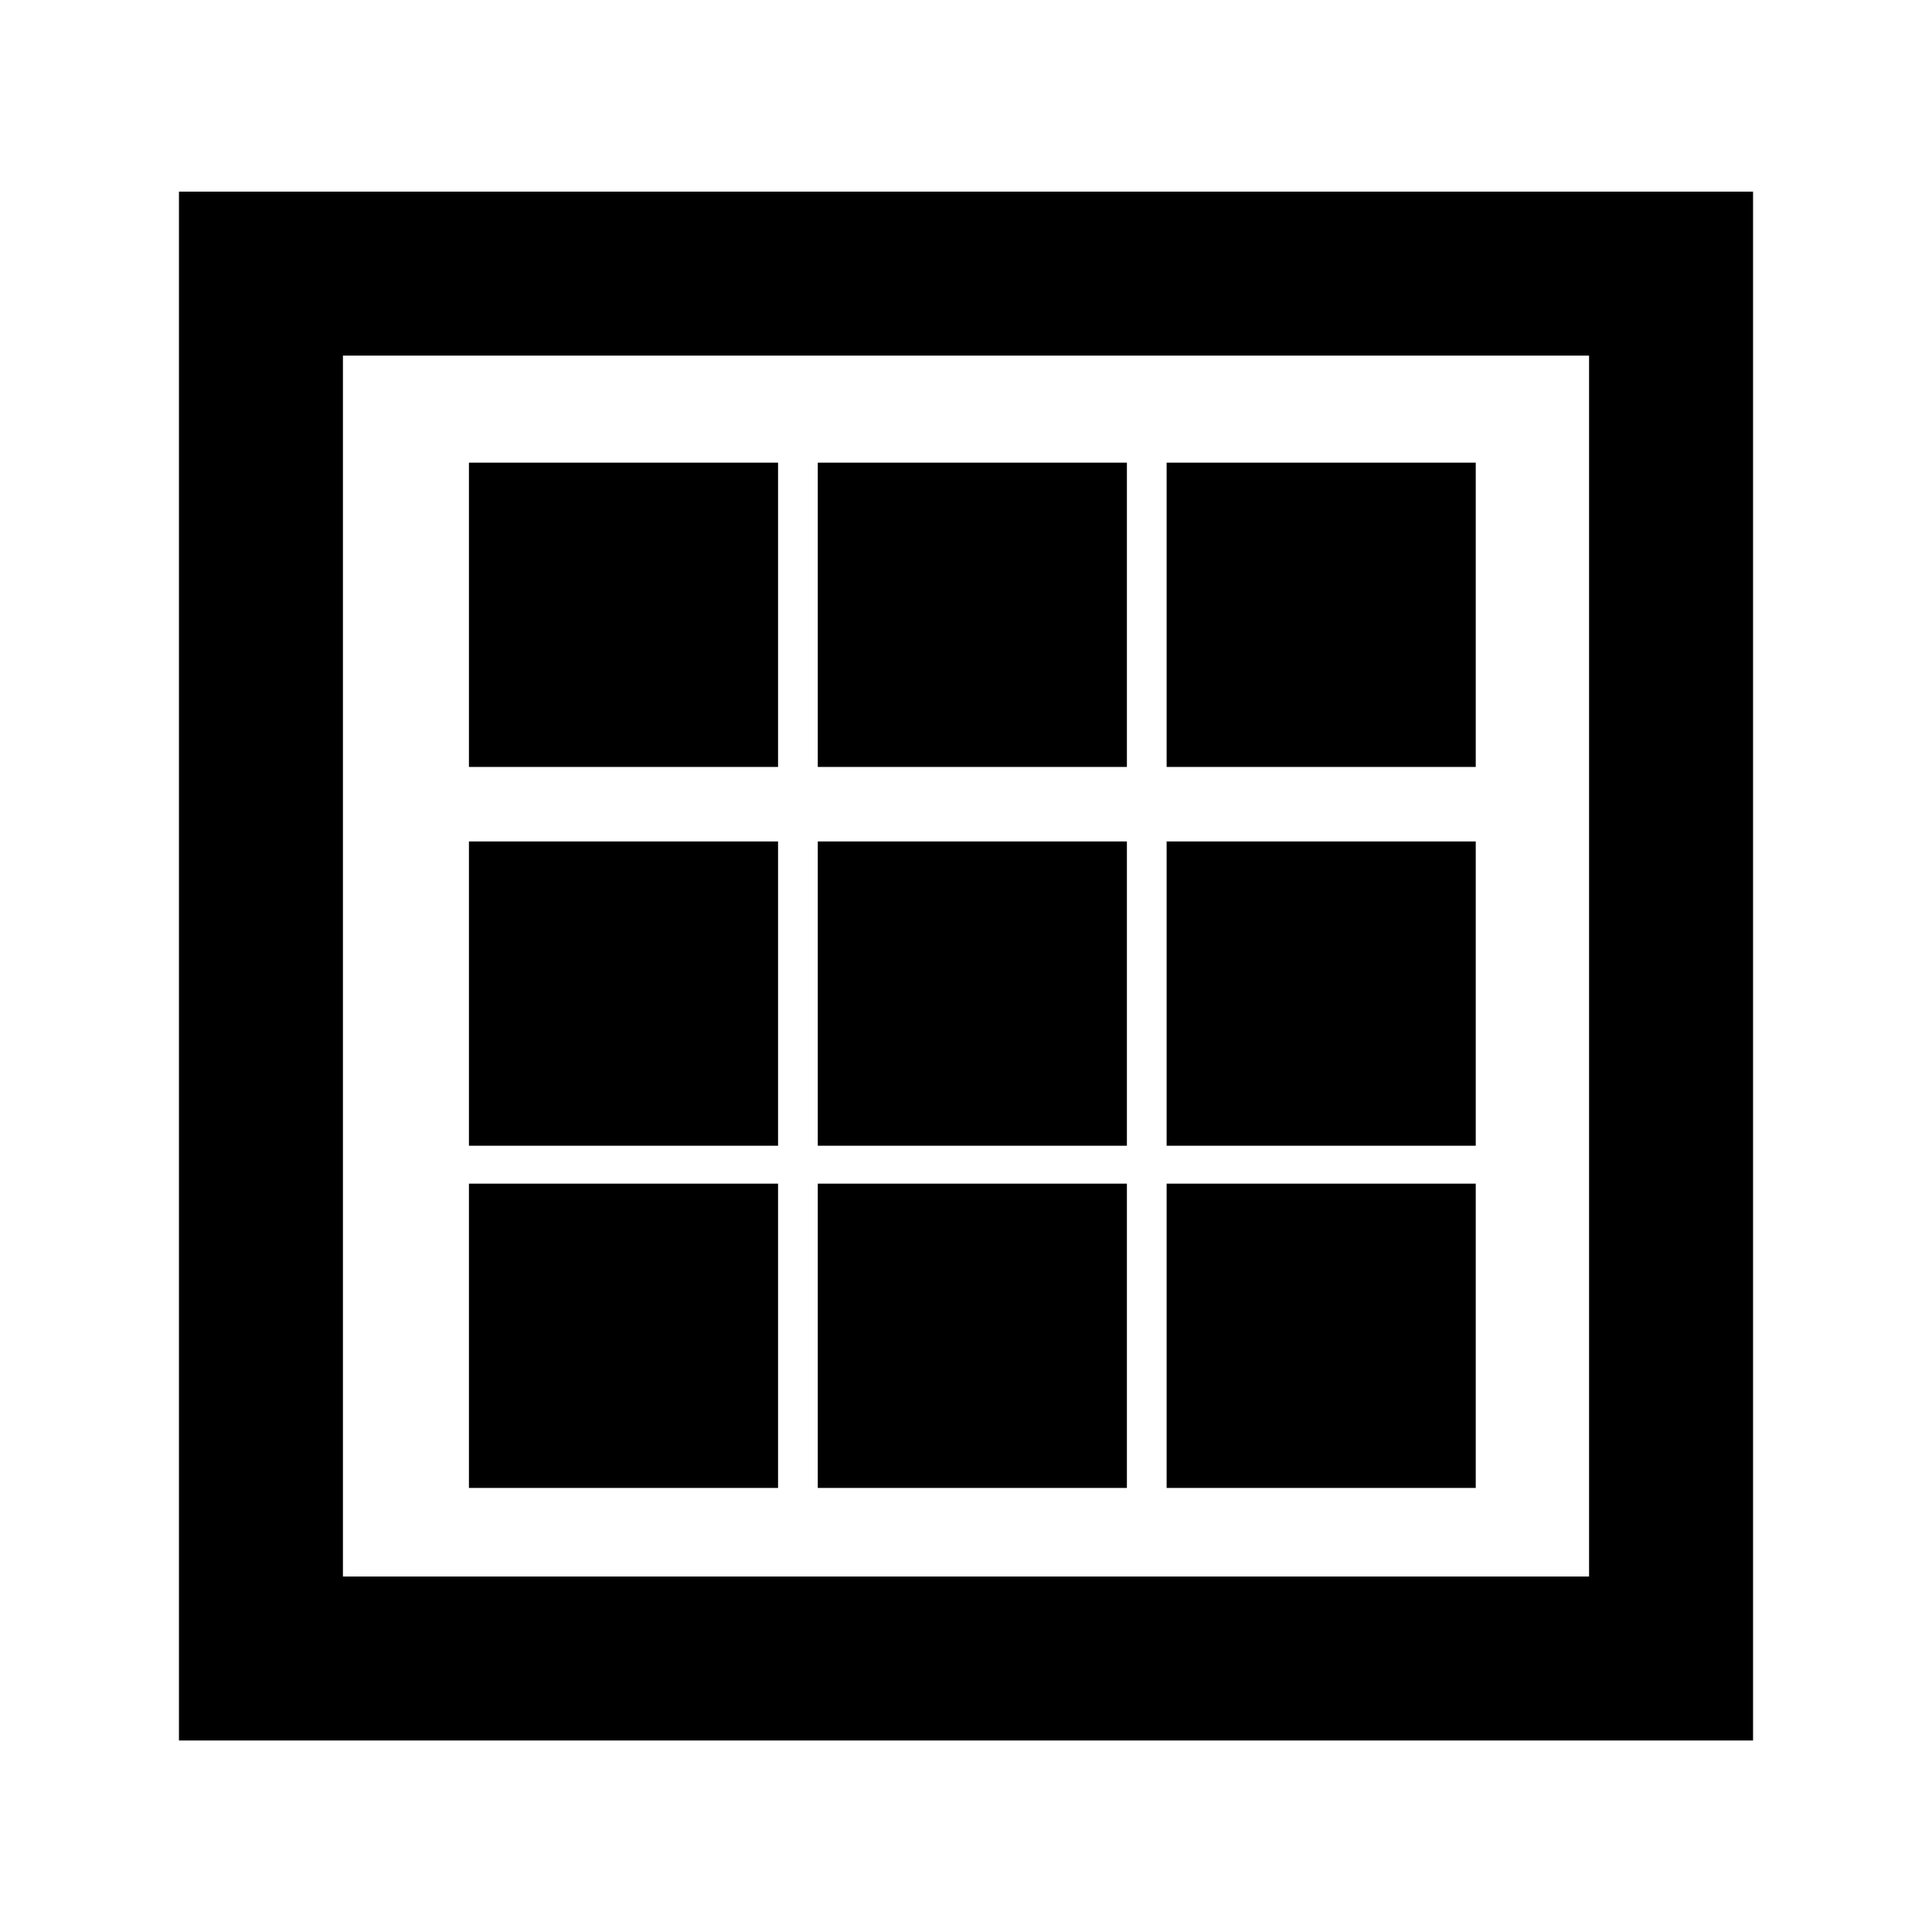
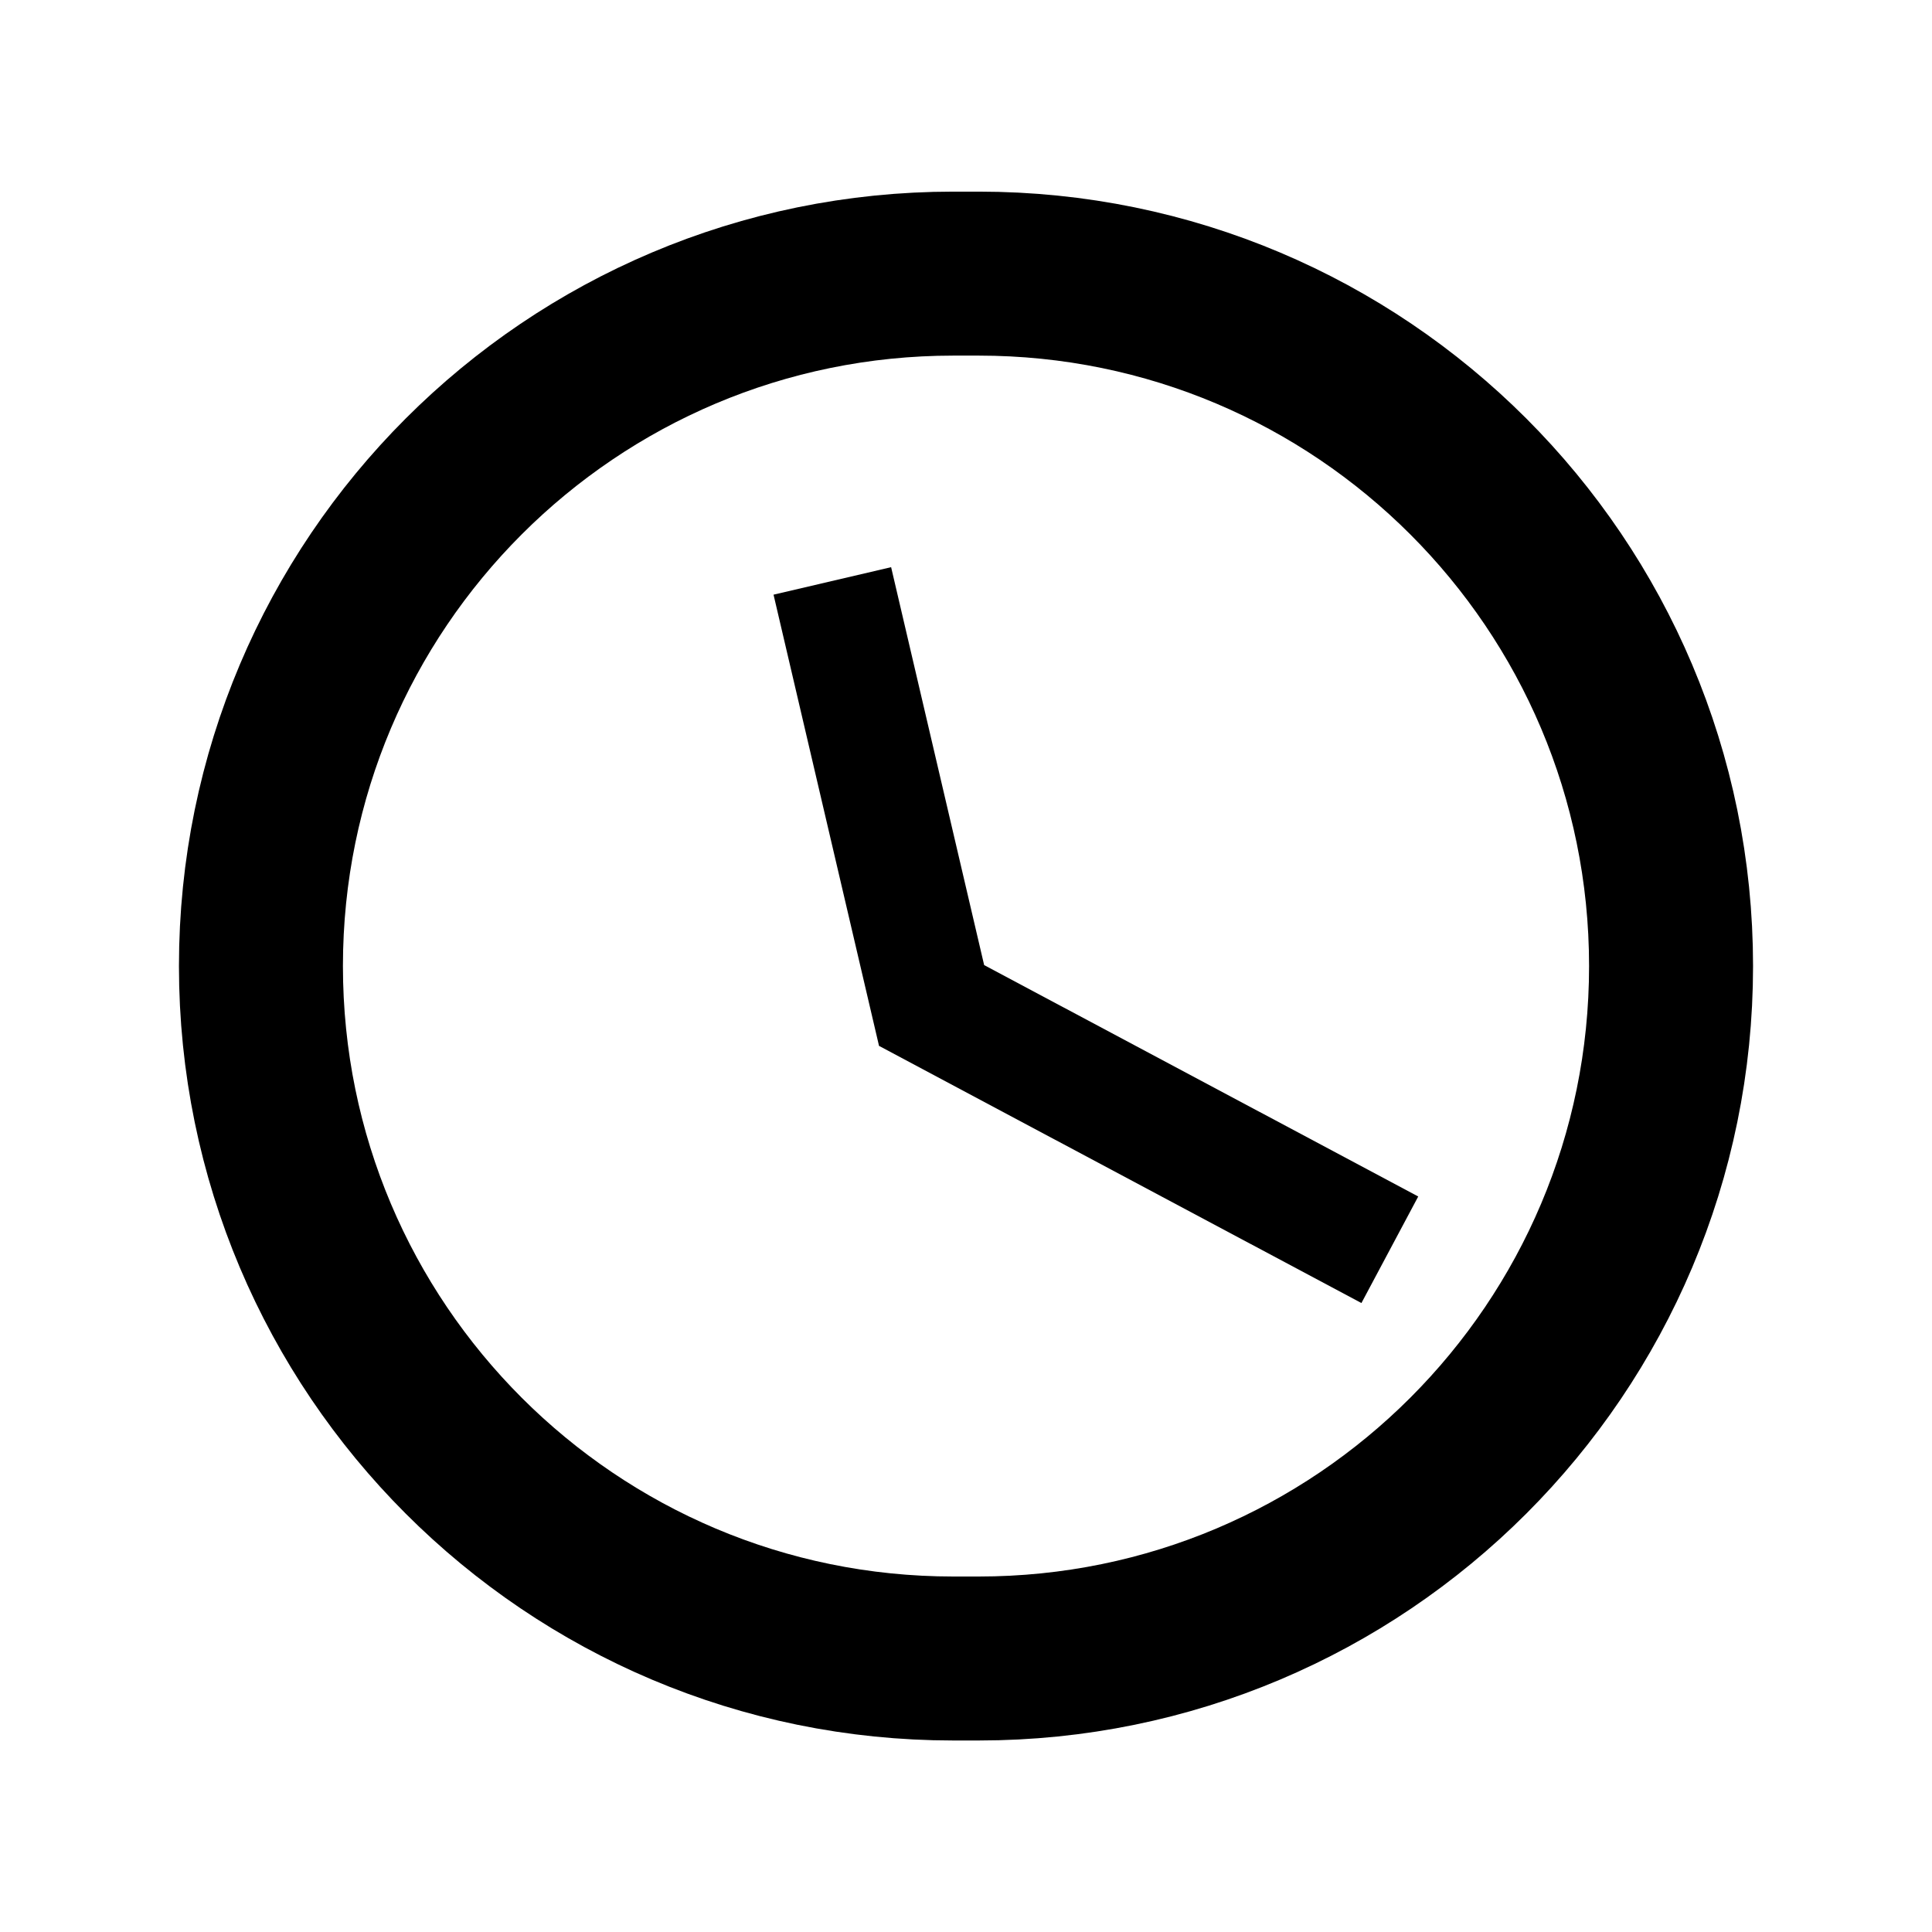
<svg xmlns="http://www.w3.org/2000/svg" width="16px" height="16px" version="1.1" id="svg957">
  <defs id="defs961" />
-   <rect style="color:#000000;display:inline;overflow:visible;visibility:visible;opacity:1;vector-effect:none;fill:none;fill-opacity:1;fill-rule:nonzero;stroke:#000000;stroke-width:1.358;stroke-linecap:square;stroke-linejoin:miter;stroke-miterlimit:4;stroke-dasharray:none;stroke-dashoffset:0;stroke-opacity:1;marker:none;paint-order:fill markers stroke;enable-background:accumulate" id="rect965" width="11.678" height="11.469" x="2.161" y="2.266" ry="0" rx="0" />
-   <rect style="color:#000000;display:inline;overflow:visible;visibility:visible;opacity:1;vector-effect:none;fill:#000000;fill-opacity:1;fill-rule:nonzero;stroke:#000000;stroke-width:0.351;stroke-linecap:square;stroke-linejoin:miter;stroke-miterlimit:4;stroke-dasharray:none;stroke-dashoffset:0;stroke-opacity:1;marker:none;paint-order:stroke markers fill;enable-background:accumulate" id="rect965-3" width="2.209" height="2.169" x="4.059" y="4.007" />
-   <rect style="color:#000000;display:inline;overflow:visible;visibility:visible;opacity:1;vector-effect:none;fill:#000000;fill-opacity:1;fill-rule:nonzero;stroke:#000000;stroke-width:0.351;stroke-linecap:square;stroke-linejoin:miter;stroke-miterlimit:4;stroke-dasharray:none;stroke-dashoffset:0;stroke-opacity:1;marker:none;paint-order:stroke markers fill;enable-background:accumulate" id="rect965-3-6" width="2.209" height="2.169" x="6.948" y="4.007" />
-   <rect style="color:#000000;display:inline;overflow:visible;visibility:visible;opacity:1;vector-effect:none;fill:#000000;fill-opacity:1;fill-rule:nonzero;stroke:#000000;stroke-width:0.351;stroke-linecap:square;stroke-linejoin:miter;stroke-miterlimit:4;stroke-dasharray:none;stroke-dashoffset:0;stroke-opacity:1;marker:none;paint-order:stroke markers fill;enable-background:accumulate" id="rect965-3-6-7" width="2.209" height="2.169" x="9.837" y="4.007" />
-   <rect style="color:#000000;display:inline;overflow:visible;visibility:visible;opacity:1;vector-effect:none;fill:#000000;fill-opacity:1;fill-rule:nonzero;stroke:#000000;stroke-width:0.351;stroke-linecap:square;stroke-linejoin:miter;stroke-miterlimit:4;stroke-dasharray:none;stroke-dashoffset:0;stroke-opacity:1;marker:none;paint-order:stroke markers fill;enable-background:accumulate" id="rect965-3-5" width="2.209" height="2.169" x="4.059" y="7.144" />
-   <rect style="color:#000000;display:inline;overflow:visible;visibility:visible;opacity:1;vector-effect:none;fill:#000000;fill-opacity:1;fill-rule:nonzero;stroke:#000000;stroke-width:0.351;stroke-linecap:square;stroke-linejoin:miter;stroke-miterlimit:4;stroke-dasharray:none;stroke-dashoffset:0;stroke-opacity:1;marker:none;paint-order:stroke markers fill;enable-background:accumulate" id="rect965-3-6-3" width="2.209" height="2.169" x="6.948" y="7.144" />
-   <rect style="color:#000000;display:inline;overflow:visible;visibility:visible;opacity:1;vector-effect:none;fill:#000000;fill-opacity:1;fill-rule:nonzero;stroke:#000000;stroke-width:0.351;stroke-linecap:square;stroke-linejoin:miter;stroke-miterlimit:4;stroke-dasharray:none;stroke-dashoffset:0;stroke-opacity:1;marker:none;paint-order:stroke markers fill;enable-background:accumulate" id="rect965-3-6-7-5" width="2.209" height="2.169" x="9.837" y="7.144" />
-   <rect style="color:#000000;display:inline;overflow:visible;visibility:visible;opacity:1;vector-effect:none;fill:#000000;fill-opacity:1;fill-rule:nonzero;stroke:#000000;stroke-width:0.351;stroke-linecap:square;stroke-linejoin:miter;stroke-miterlimit:4;stroke-dasharray:none;stroke-dashoffset:0;stroke-opacity:1;marker:none;paint-order:stroke markers fill;enable-background:accumulate" id="rect965-3-5-6" width="2.209" height="2.169" x="4.059" y="9.978" />
-   <rect style="color:#000000;display:inline;overflow:visible;visibility:visible;opacity:1;vector-effect:none;fill:#000000;fill-opacity:1;fill-rule:nonzero;stroke:#000000;stroke-width:0.351;stroke-linecap:square;stroke-linejoin:miter;stroke-miterlimit:4;stroke-dasharray:none;stroke-dashoffset:0;stroke-opacity:1;marker:none;paint-order:stroke markers fill;enable-background:accumulate" id="rect965-3-6-3-2" width="2.209" height="2.169" x="6.948" y="9.978" />
-   <rect style="color:#000000;display:inline;overflow:visible;visibility:visible;opacity:1;vector-effect:none;fill:#000000;fill-opacity:1;fill-rule:nonzero;stroke:#000000;stroke-width:0.351;stroke-linecap:square;stroke-linejoin:miter;stroke-miterlimit:4;stroke-dasharray:none;stroke-dashoffset:0;stroke-opacity:1;marker:none;paint-order:stroke markers fill;enable-background:accumulate" id="rect965-3-6-7-5-9" width="2.209" height="2.169" x="9.837" y="9.978" />
+   <rect style="color:#000000;display:inline;overflow:visible;visibility:visible;opacity:1;vector-effect:none;fill:none;fill-opacity:1;fill-rule:nonzero;stroke:#000000;stroke-width:1.358;stroke-linecap:square;stroke-linejoin:miter;stroke-miterlimit:4;stroke-dasharray:none;stroke-dashoffset:0;stroke-opacity:1;marker:none;paint-order:fill markers stroke;enable-background:accumulate" id="rect965" width="11.678" height="11.469" x="2.161" y="2.266" ry="5.734" rx="5.734" />
+   <path style="fill:none;fill-rule:evenodd;stroke:#000000;stroke-width:1px;stroke-linecap:butt;stroke-linejoin:miter;stroke-opacity:1" d="M 6.893,4.811 7.715,8.327 11.51,10.35" id="path1292" />
</svg>
